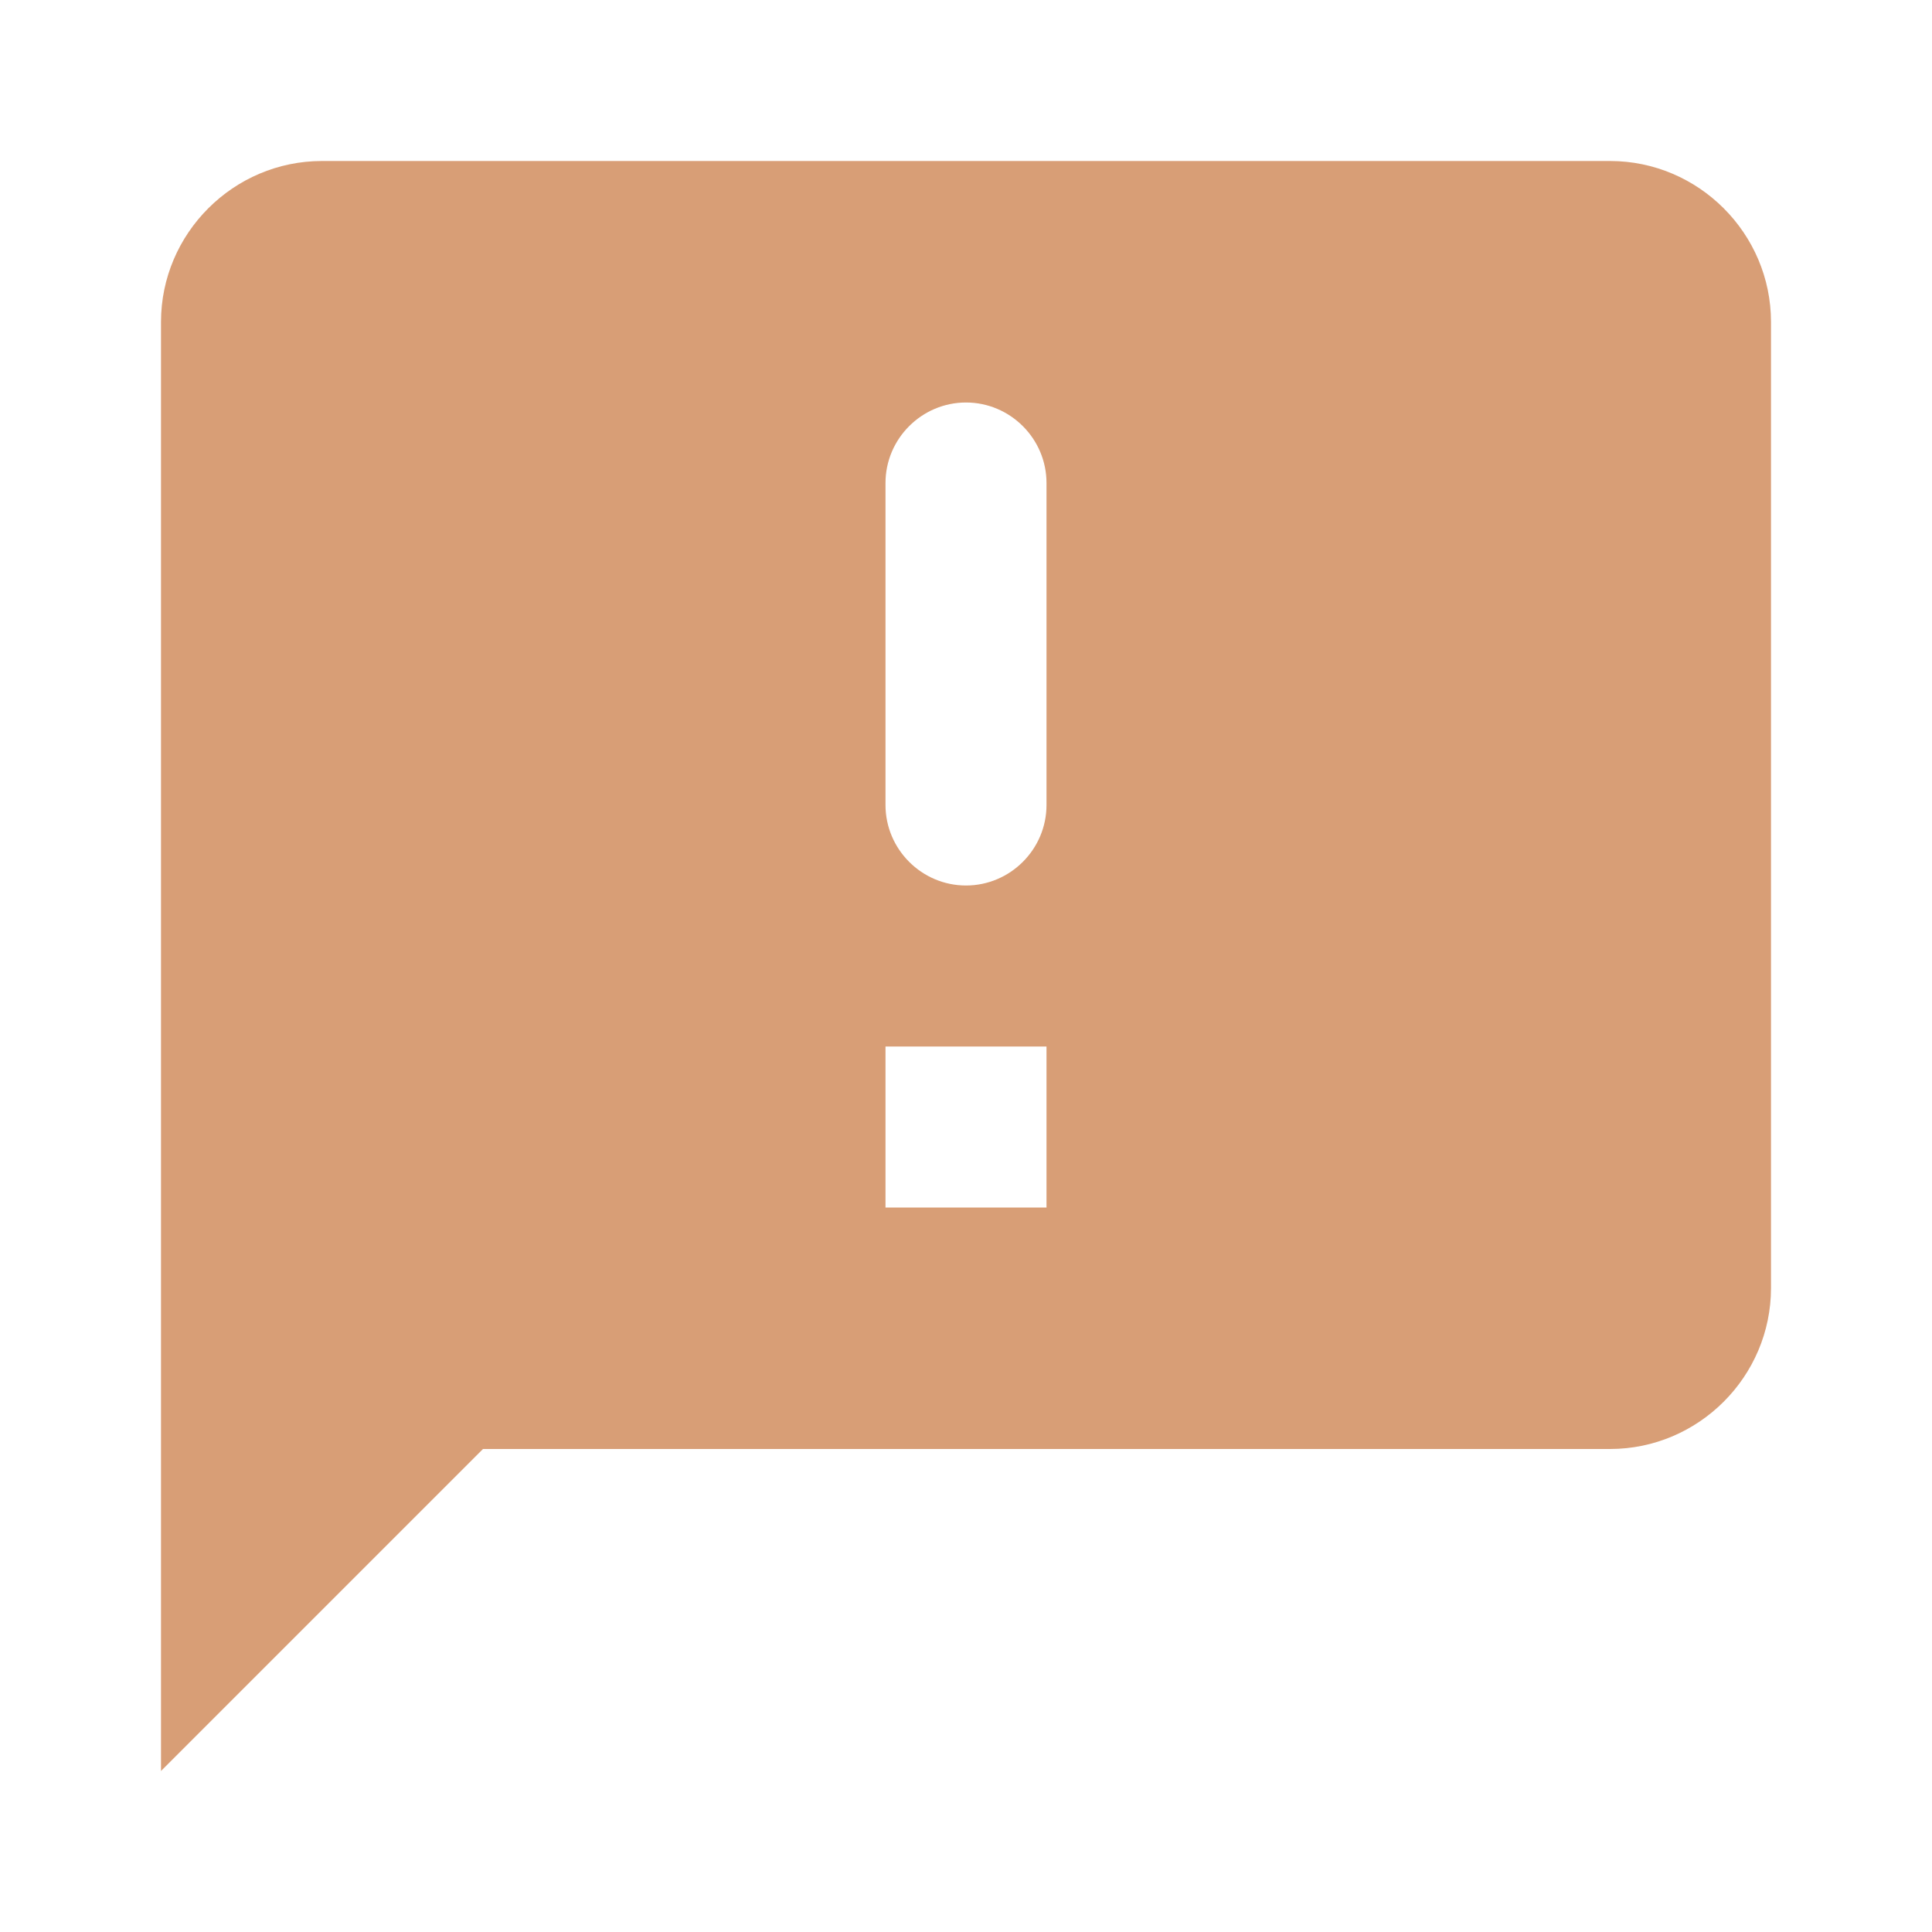
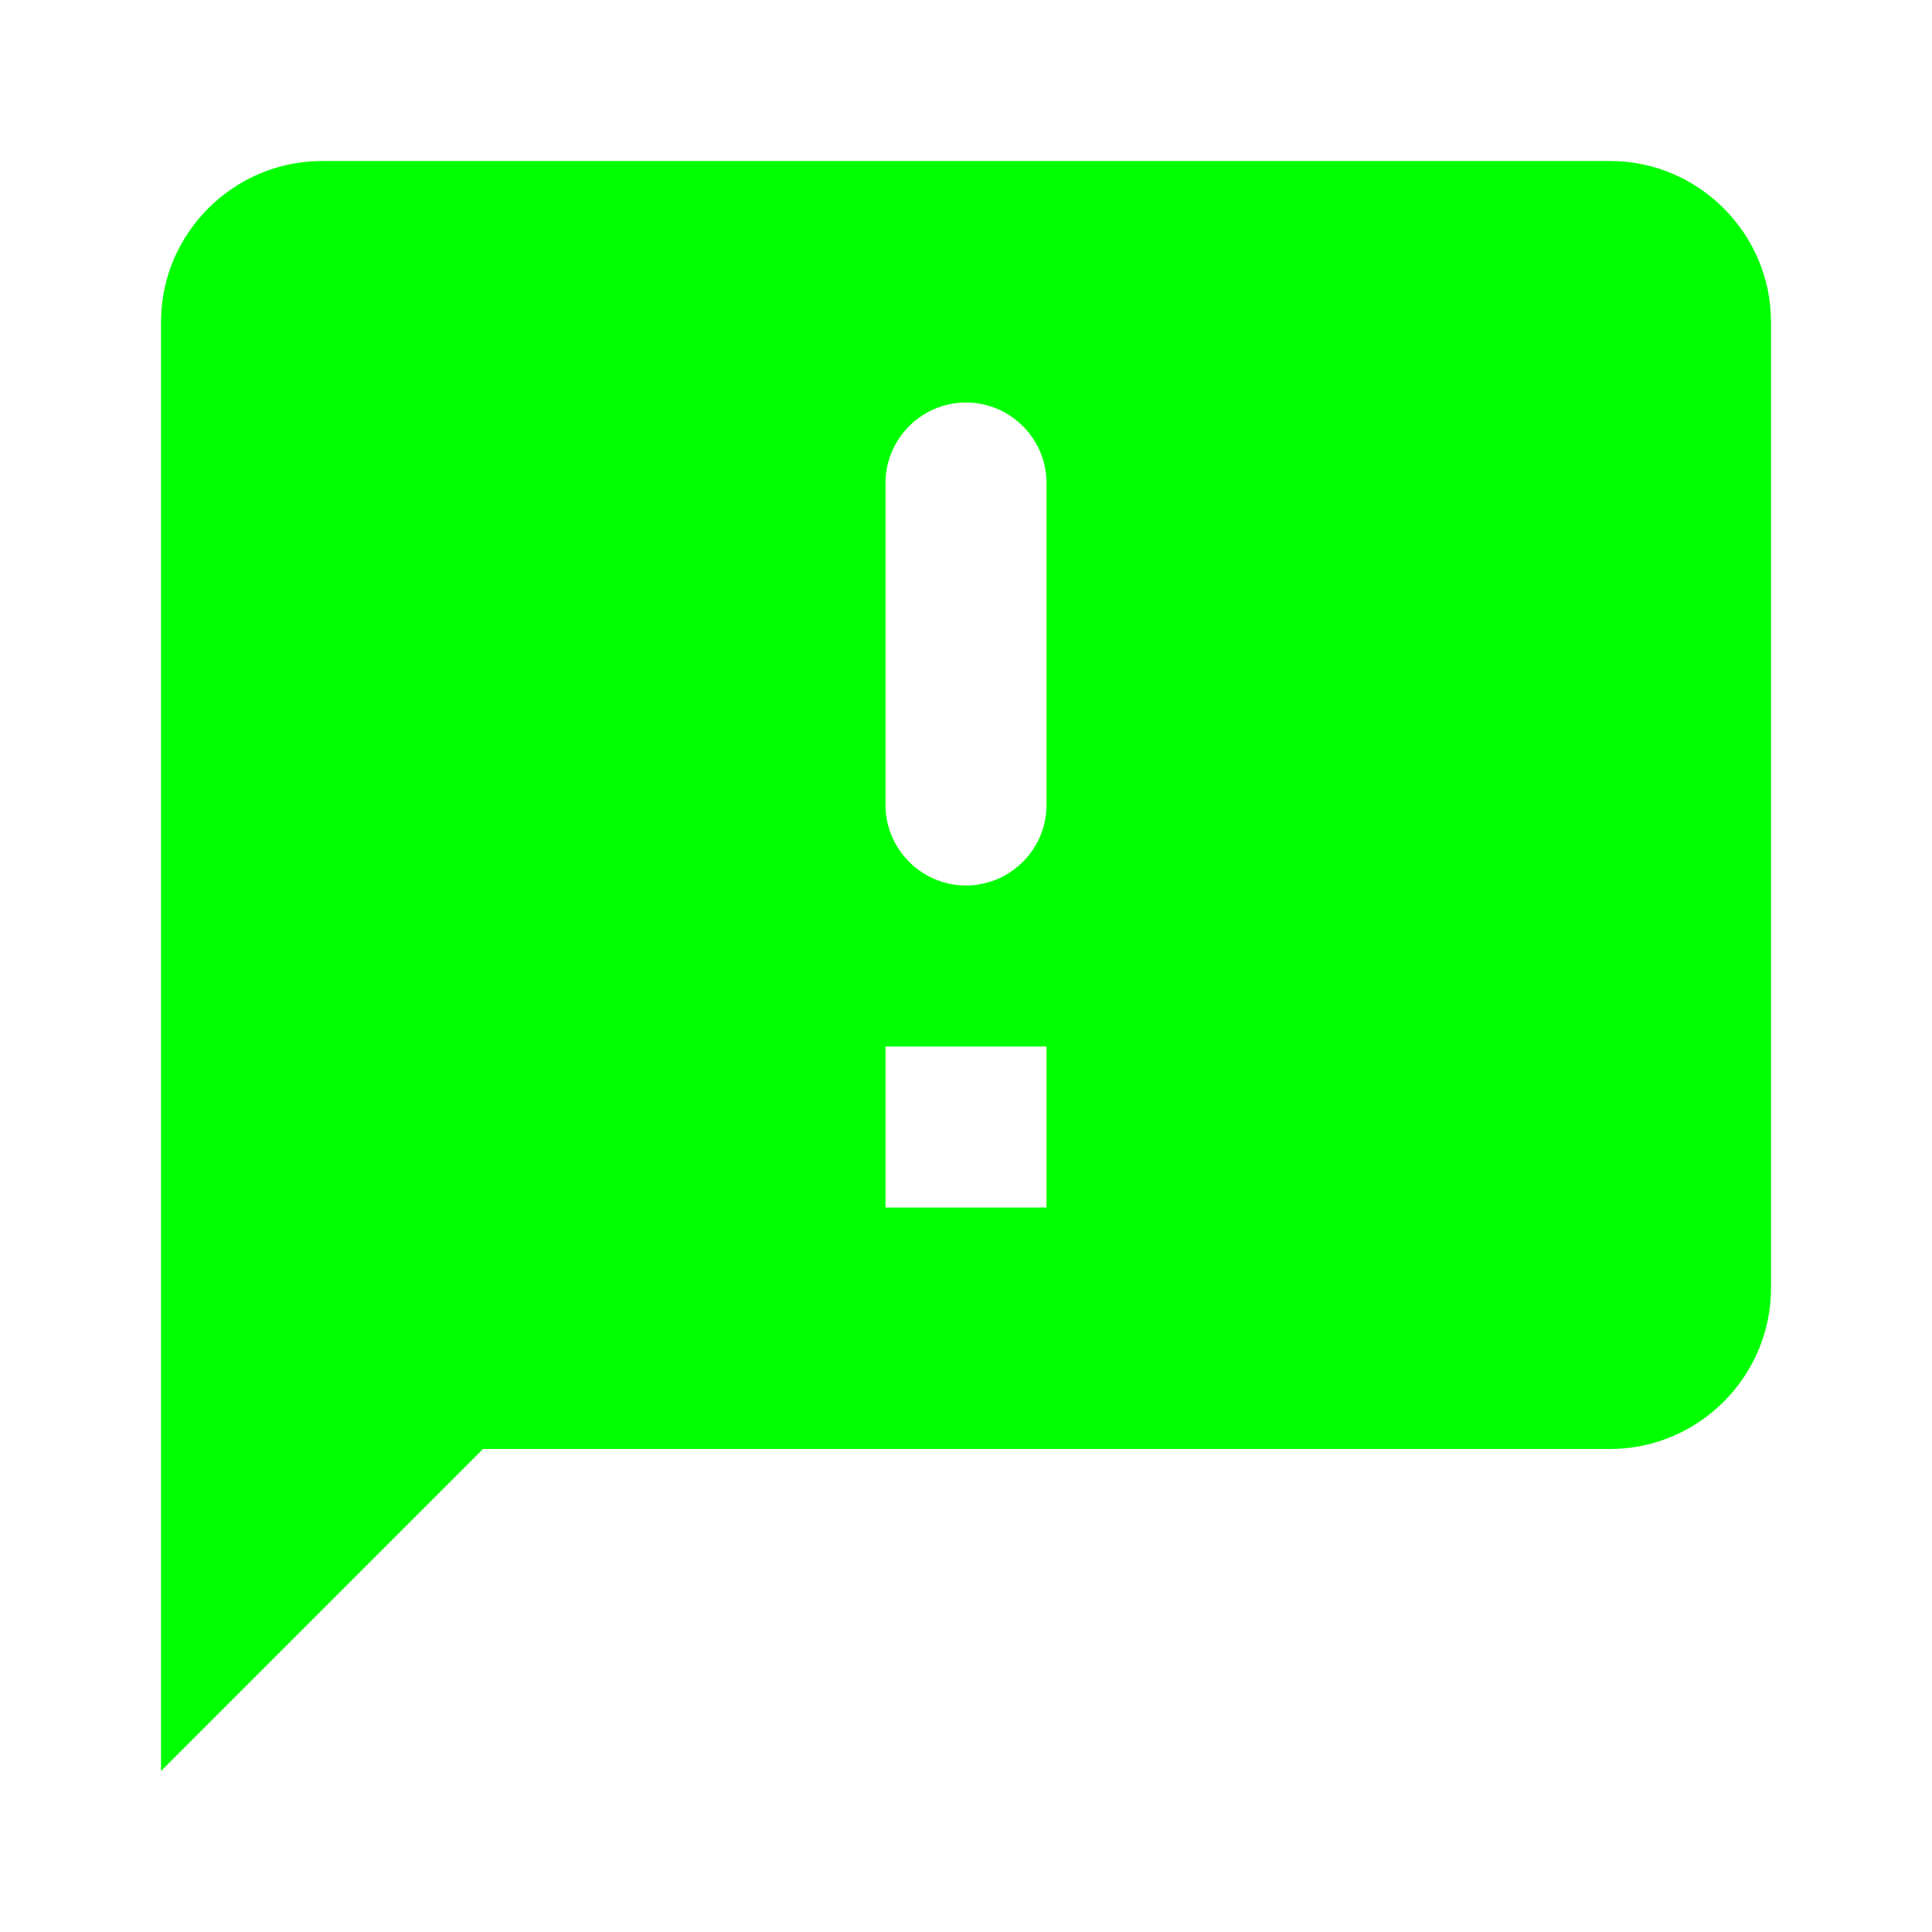
- <svg xmlns="http://www.w3.org/2000/svg" height="24px" viewBox="0 0 24 24" width="24px" fill="#d89e76">
+ <svg xmlns="http://www.w3.org/2000/svg" height="24px" viewBox="0 0 24 24" width="24px" fill="#00ff00">
  <path d="M0 0h24v24H0V0z" fill="none" />
  <path d="M20 2H4c-1.1 0-2 .9-2 2v18l4-4h14c1.1 0 2-.9 2-2V4c0-1.1-.9-2-2-2zm-8 9c-.55 0-1-.45-1-1V6c0-.55.45-1 1-1s1 .45 1 1v4c0 .55-.45 1-1 1zm1 4h-2v-2h2v2z" />
</svg>
